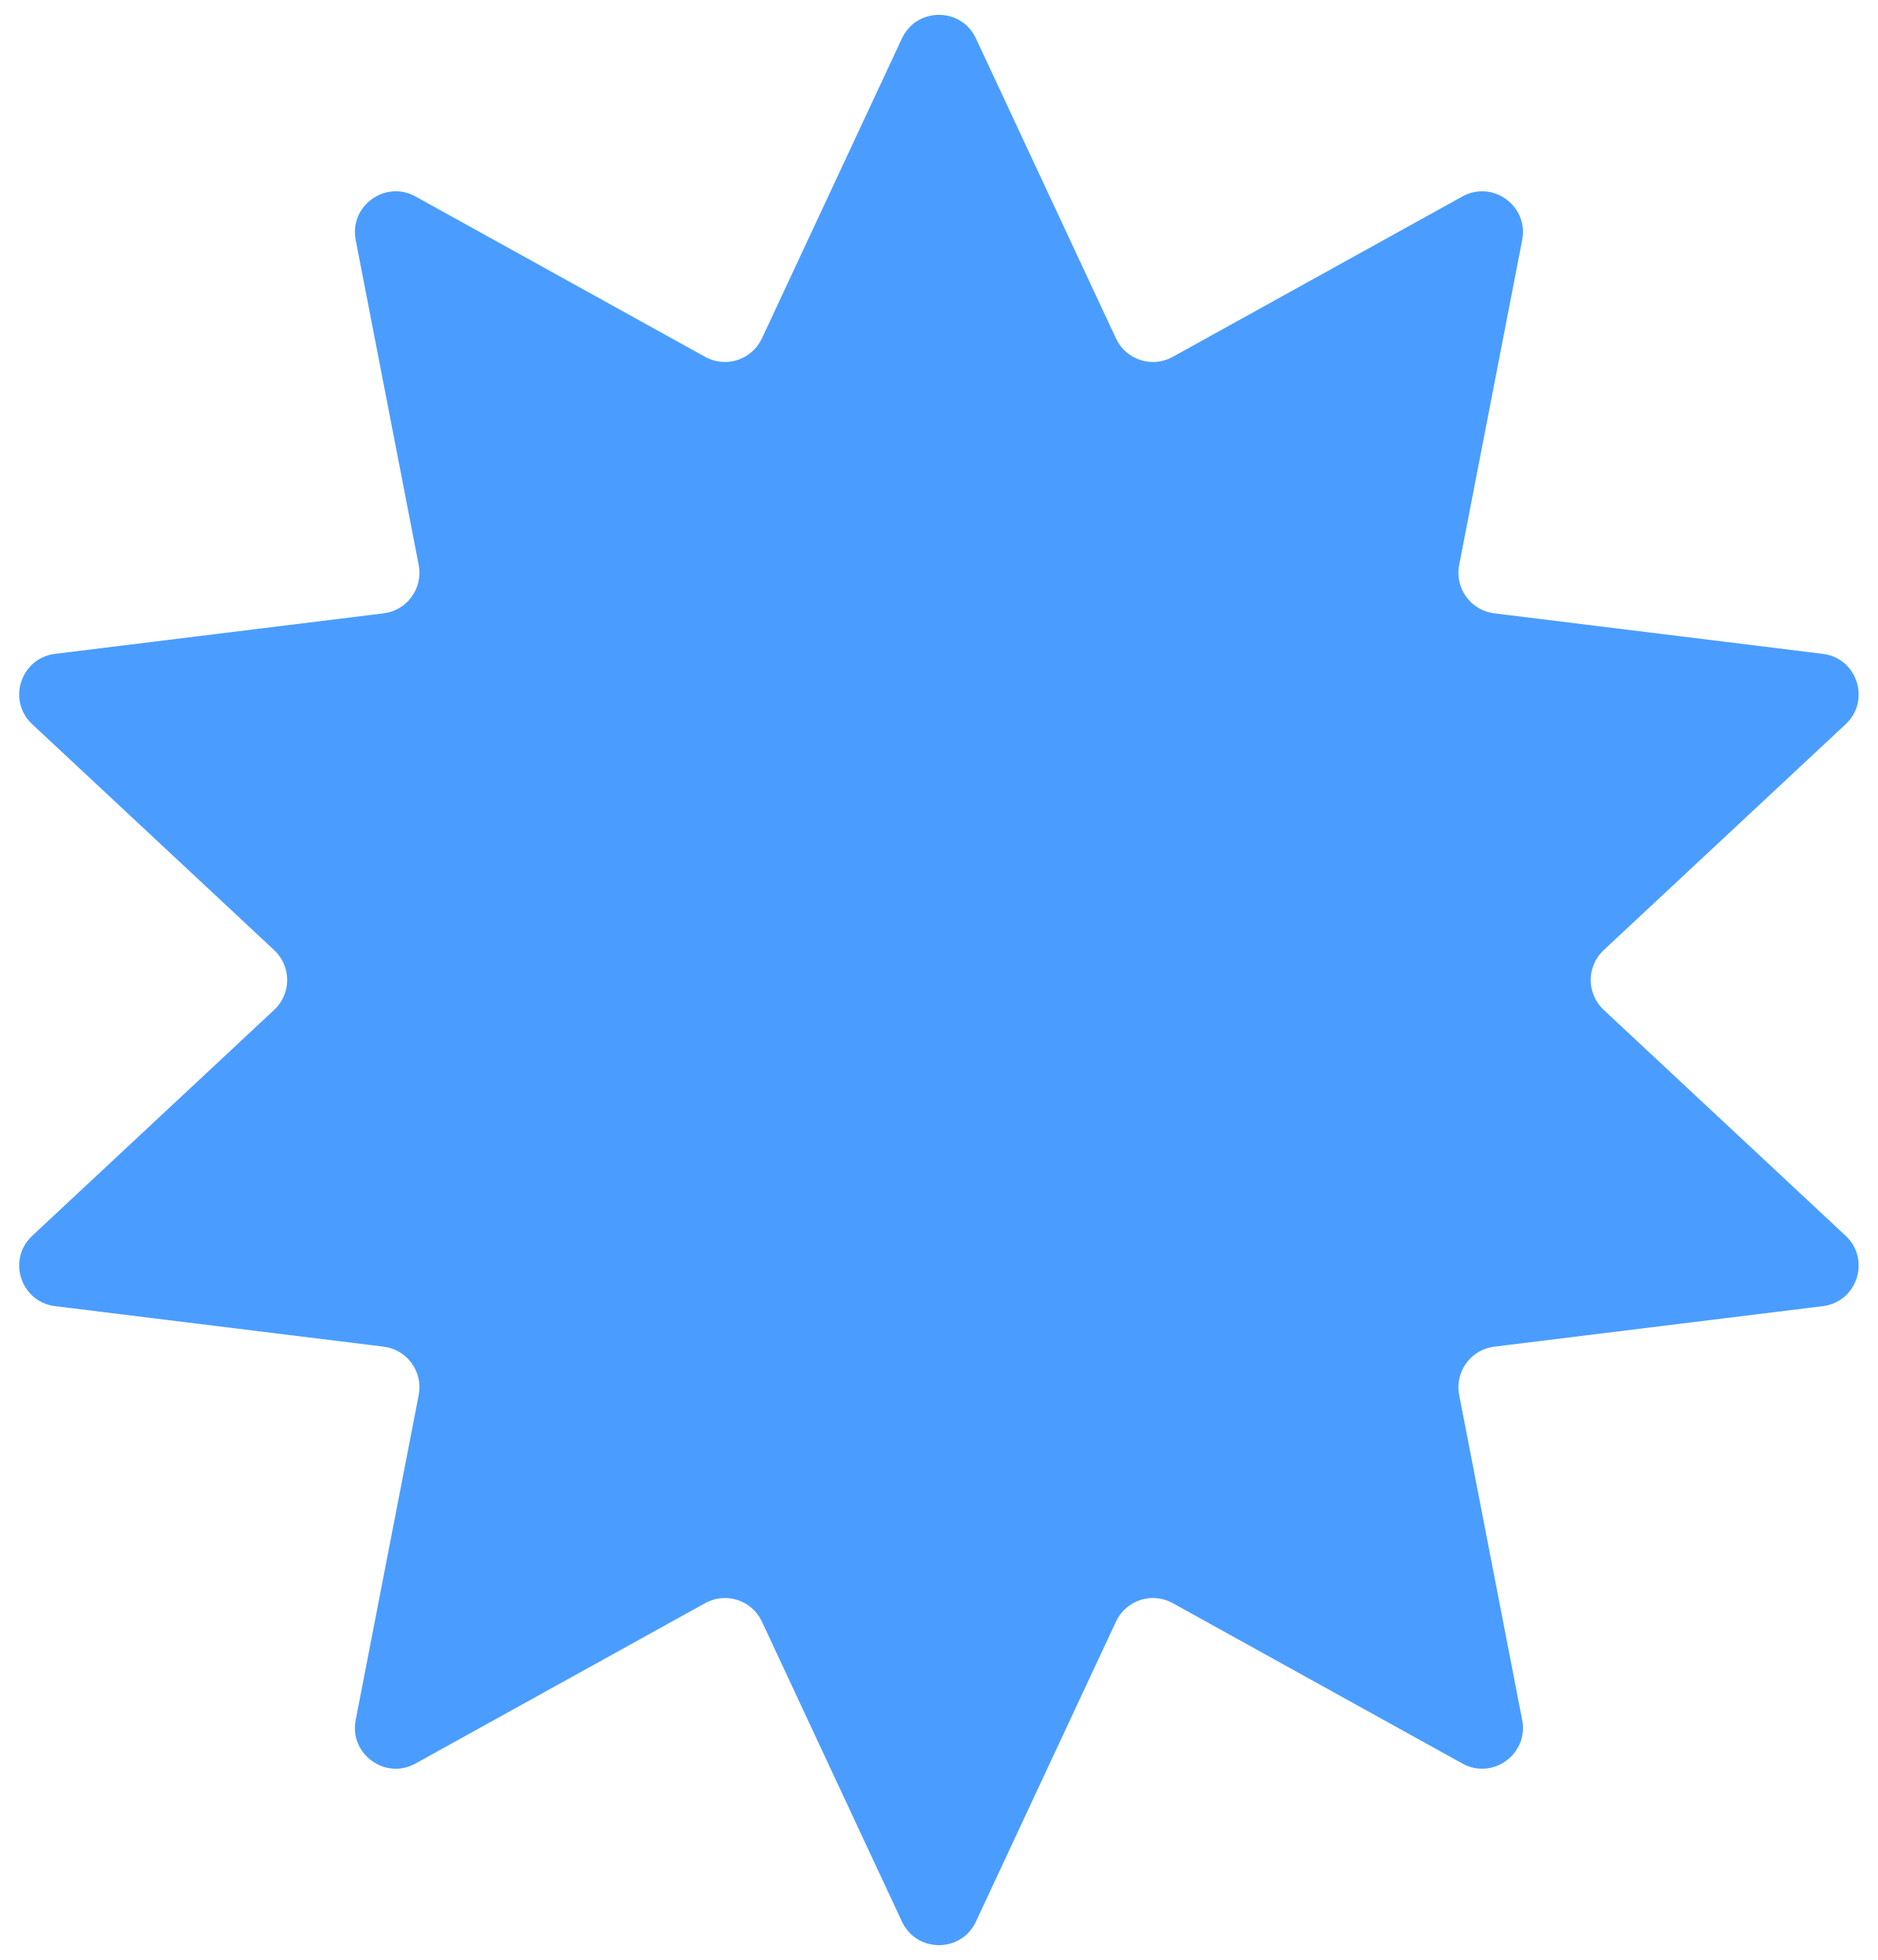
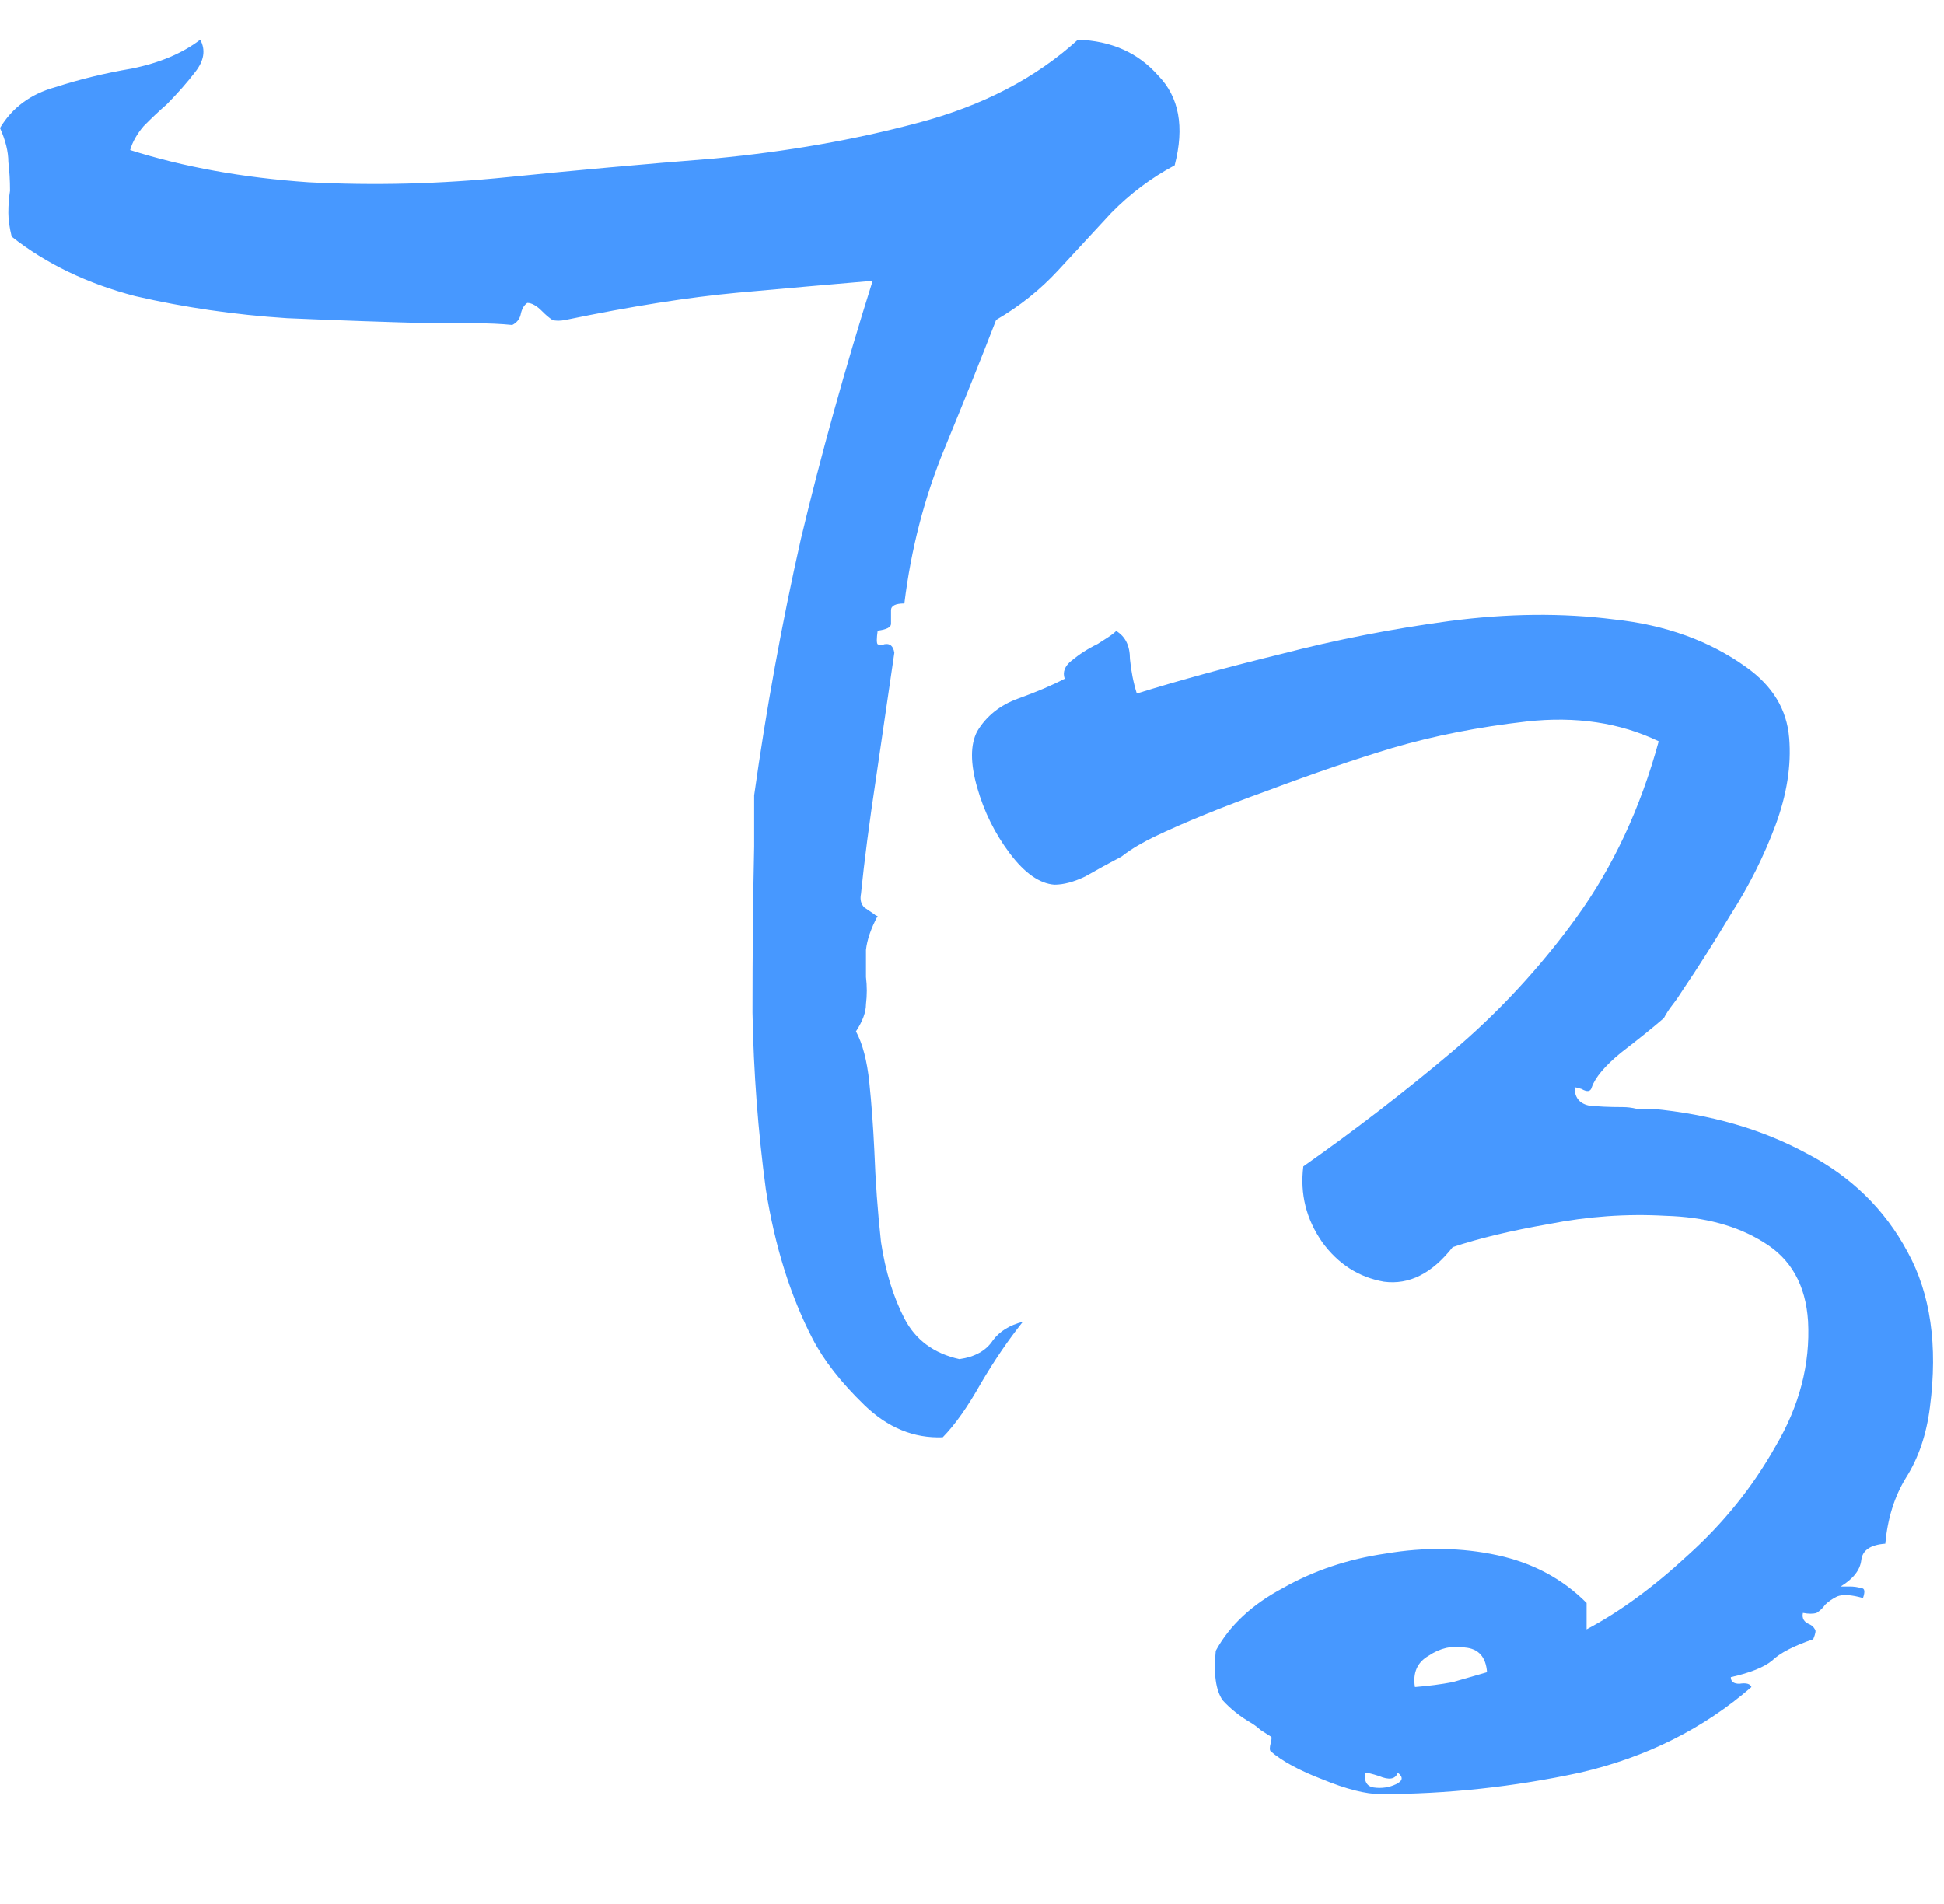
- <svg xmlns="http://www.w3.org/2000/svg" width="92" height="96" viewBox="0 0 92 96" fill="none">
-   <path d="M44.188 1.881C44.906 0.343 47.094 0.343 47.812 1.881L54.673 16.576C55.163 17.626 56.44 18.041 57.454 17.479L71.642 9.624C73.127 8.802 74.897 10.088 74.574 11.754L71.487 27.675C71.267 28.813 72.056 29.899 73.206 30.041L89.302 32.025C90.987 32.233 91.663 34.313 90.421 35.472L78.566 46.538C77.719 47.329 77.719 48.671 78.566 49.462L90.421 60.528C91.663 61.687 90.987 63.767 89.301 63.975L73.206 65.959C72.056 66.101 71.267 67.187 71.487 68.325L74.574 84.246C74.897 85.912 73.127 87.198 71.642 86.376L57.454 78.521C56.44 77.959 55.163 78.374 54.673 79.424L47.812 94.119C47.094 95.657 44.906 95.657 44.188 94.119L37.327 79.424C36.837 78.374 35.56 77.959 34.546 78.521L20.358 86.376C18.873 87.198 17.103 85.912 17.426 84.246L20.513 68.325C20.733 67.187 19.944 66.101 18.794 65.959L2.699 63.975C1.013 63.767 0.337 61.687 1.579 60.528L13.434 49.462C14.281 48.671 14.281 47.329 13.434 46.538L1.579 35.472C0.337 34.313 1.013 32.233 2.699 32.025L18.794 30.041C19.944 29.899 20.733 28.813 20.513 27.675L17.426 11.754C17.103 10.088 18.873 8.802 20.358 9.624L34.546 17.479C35.56 18.041 36.837 17.626 37.327 16.576L44.188 1.881Z" fill="#4A9DFF" />
+ <svg xmlns="http://www.w3.org/2000/svg" width="98" height="96" viewBox="0 0 98 96" fill="none">
+   <path d="M97.292 70.939C97.119 72.323 96.715 73.514 96.081 74.511C95.504 75.452 95.158 76.56 95.042 77.834C94.292 77.889 93.888 78.166 93.831 78.664C93.773 79.163 93.427 79.606 92.792 79.993C92.907 79.993 93.052 79.993 93.225 79.993C93.456 79.993 93.657 80.021 93.831 80.077C94.004 80.077 94.032 80.243 93.917 80.575C93.34 80.409 92.907 80.381 92.619 80.492C92.388 80.603 92.186 80.741 92.013 80.907C91.898 81.073 91.754 81.212 91.58 81.323C91.407 81.378 91.177 81.378 90.888 81.323C90.83 81.6 90.946 81.793 91.234 81.904C91.35 81.96 91.436 82.043 91.494 82.153C91.552 82.209 91.523 82.375 91.407 82.652C90.426 82.984 89.734 83.344 89.33 83.732C88.926 84.064 88.234 84.341 87.253 84.562C87.253 84.784 87.397 84.895 87.686 84.895C88.032 84.839 88.234 84.895 88.292 85.061C85.868 87.165 82.984 88.605 79.637 89.381C76.291 90.101 72.944 90.461 69.598 90.461C68.848 90.461 67.867 90.212 66.655 89.713C65.501 89.27 64.636 88.799 64.059 88.301C64.001 88.245 64.001 88.107 64.059 87.885C64.117 87.664 64.117 87.553 64.059 87.553C63.886 87.442 63.713 87.332 63.54 87.221C63.424 87.11 63.28 86.999 63.107 86.889C62.53 86.556 62.039 86.169 61.636 85.725C61.289 85.227 61.174 84.396 61.289 83.233C61.982 81.96 63.107 80.907 64.665 80.077C66.222 79.191 67.954 78.609 69.858 78.332C71.819 78 73.694 78.028 75.483 78.415C77.272 78.803 78.772 79.606 79.983 80.824V82.153C81.656 81.267 83.359 80.021 85.09 78.415C86.878 76.809 88.349 74.981 89.503 72.932C90.715 70.883 91.263 68.779 91.148 66.619C91.032 64.791 90.282 63.462 88.897 62.631C87.57 61.801 85.926 61.358 83.964 61.302C82.003 61.191 80.041 61.33 78.079 61.718C76.175 62.05 74.56 62.438 73.233 62.881C72.194 64.21 71.04 64.791 69.771 64.625C68.502 64.404 67.463 63.739 66.655 62.631C65.847 61.468 65.53 60.195 65.703 58.81C68.3 56.983 70.781 55.072 73.146 53.078C75.512 51.084 77.618 48.814 79.464 46.266C81.31 43.719 82.695 40.756 83.618 37.377C81.656 36.436 79.435 36.104 76.954 36.38C74.531 36.657 72.281 37.1 70.204 37.71C68.357 38.264 66.251 38.983 63.886 39.87C61.578 40.7 59.674 41.476 58.174 42.196C57.943 42.306 57.683 42.445 57.395 42.611C57.106 42.777 56.818 42.971 56.529 43.193C55.895 43.525 55.289 43.857 54.712 44.189C54.135 44.466 53.616 44.605 53.154 44.605C52.404 44.549 51.654 44.023 50.904 43.026C50.154 42.029 49.606 40.922 49.26 39.703C48.913 38.485 48.913 37.544 49.26 36.879C49.721 36.104 50.414 35.55 51.337 35.218C52.26 34.885 53.039 34.553 53.673 34.221C53.558 33.888 53.673 33.584 54.02 33.307C54.423 32.975 54.856 32.698 55.318 32.476C55.491 32.365 55.664 32.255 55.837 32.144C56.01 32.033 56.154 31.922 56.27 31.812C56.731 32.089 56.962 32.559 56.962 33.224C57.02 33.833 57.135 34.414 57.308 34.968C59.443 34.304 61.866 33.639 64.578 32.975C67.348 32.255 70.175 31.701 73.06 31.313C76.002 30.925 78.772 30.898 81.368 31.23C83.964 31.507 86.186 32.31 88.032 33.639C89.359 34.581 90.08 35.771 90.196 37.211C90.311 38.596 90.08 40.063 89.503 41.614C88.926 43.165 88.176 44.66 87.253 46.1C86.388 47.54 85.58 48.814 84.83 49.921C84.657 50.198 84.484 50.447 84.311 50.669C84.138 50.891 83.993 51.112 83.878 51.334C83.301 51.832 82.58 52.413 81.714 53.078C80.906 53.743 80.416 54.324 80.243 54.823C80.185 55.044 80.012 55.072 79.724 54.906C79.55 54.85 79.435 54.823 79.377 54.823C79.377 55.321 79.608 55.626 80.07 55.736C80.531 55.792 81.108 55.819 81.801 55.819C82.031 55.819 82.262 55.847 82.493 55.903C82.782 55.903 83.041 55.903 83.272 55.903C86.215 56.179 88.811 56.927 91.061 58.145C93.311 59.309 95.013 60.97 96.167 63.13C97.321 65.234 97.696 67.837 97.292 70.939ZM74.964 84.313C74.906 83.538 74.531 83.123 73.838 83.067C73.204 82.957 72.598 83.095 72.021 83.483C71.444 83.815 71.213 84.341 71.329 85.061C72.021 85.006 72.656 84.922 73.233 84.812C73.81 84.646 74.387 84.48 74.964 84.313ZM70.463 89.381C70.348 89.713 70.031 89.768 69.511 89.547C69.165 89.436 68.934 89.381 68.819 89.381C68.761 89.824 68.906 90.073 69.252 90.128C69.656 90.184 70.031 90.128 70.377 89.962C70.723 89.796 70.752 89.602 70.463 89.381Z" fill="#4798FF" />
+   <path d="M59.217 8.336C58.04 8.964 56.974 9.763 56.021 10.734C55.124 11.704 54.227 12.674 53.329 13.645C52.432 14.615 51.395 15.443 50.217 16.128C49.488 18.012 48.619 20.181 47.609 22.635C46.6 25.09 45.927 27.687 45.591 30.427C45.142 30.427 44.918 30.541 44.918 30.769C44.918 30.998 44.918 31.226 44.918 31.454C44.918 31.626 44.693 31.74 44.245 31.797C44.189 32.196 44.189 32.425 44.245 32.482C44.357 32.539 44.469 32.539 44.581 32.482C44.862 32.425 45.03 32.568 45.086 32.91C44.806 34.851 44.497 36.963 44.161 39.246C43.824 41.472 43.572 43.413 43.404 45.068C43.347 45.354 43.404 45.582 43.572 45.753C43.74 45.868 43.908 45.982 44.077 46.096C44.133 46.153 44.189 46.181 44.245 46.181C43.908 46.809 43.712 47.38 43.656 47.894C43.656 48.351 43.656 48.807 43.656 49.264C43.712 49.721 43.712 50.177 43.656 50.634C43.656 51.033 43.488 51.49 43.151 52.004C43.488 52.632 43.712 53.488 43.824 54.573C43.936 55.657 44.02 56.799 44.077 57.998C44.133 59.539 44.245 61.08 44.413 62.621C44.637 64.105 45.03 65.39 45.591 66.474C46.151 67.559 47.077 68.244 48.366 68.529C49.151 68.415 49.712 68.101 50.049 67.587C50.385 67.131 50.89 66.817 51.563 66.645C50.834 67.559 50.133 68.586 49.46 69.728C48.787 70.927 48.142 71.84 47.525 72.468C46.067 72.525 44.749 71.983 43.572 70.841C42.394 69.699 41.525 68.586 40.964 67.502C39.843 65.333 39.058 62.821 38.609 59.967C38.217 57.056 37.992 54.087 37.936 51.062C37.936 48.037 37.964 45.24 38.02 42.671C38.02 42.214 38.02 41.786 38.02 41.387C38.02 40.93 38.02 40.502 38.02 40.102C38.637 35.707 39.422 31.397 40.376 27.173C41.385 22.949 42.59 18.611 43.992 14.159C41.974 14.33 39.703 14.53 37.179 14.758C34.712 14.986 31.824 15.443 28.515 16.128C28.235 16.185 28.011 16.185 27.842 16.128C27.674 16.014 27.506 15.871 27.337 15.7C27.057 15.414 26.805 15.272 26.581 15.272C26.412 15.386 26.3 15.585 26.244 15.871C26.188 16.099 26.048 16.27 25.823 16.385C25.263 16.328 24.618 16.299 23.889 16.299C23.216 16.299 22.515 16.299 21.786 16.299C19.543 16.242 17.104 16.156 14.468 16.042C11.832 15.871 9.281 15.5 6.813 14.929C4.402 14.301 2.327 13.302 0.589 11.932C0.477 11.476 0.421 11.076 0.421 10.734C0.421 10.334 0.449 9.963 0.505 9.62C0.505 9.107 0.477 8.622 0.421 8.165C0.421 7.651 0.28 7.08 0 6.452C0.617 5.425 1.542 4.74 2.776 4.397C4.01 3.998 5.299 3.684 6.645 3.456C8.047 3.17 9.197 2.685 10.094 2C10.374 2.514 10.29 3.056 9.842 3.627C9.449 4.141 8.972 4.683 8.412 5.254C8.019 5.596 7.626 5.967 7.234 6.367C6.897 6.766 6.673 7.166 6.561 7.566C9.253 8.422 12.253 8.964 15.561 9.192C18.87 9.364 22.206 9.278 25.571 8.935C28.936 8.593 32.413 8.279 36.001 7.994C39.647 7.651 43.067 7.052 46.264 6.196C49.516 5.339 52.208 3.941 54.339 2C56.021 2.057 57.367 2.656 58.376 3.798C59.442 4.883 59.722 6.395 59.217 8.336Z" fill="#4798FF" />
</svg>
